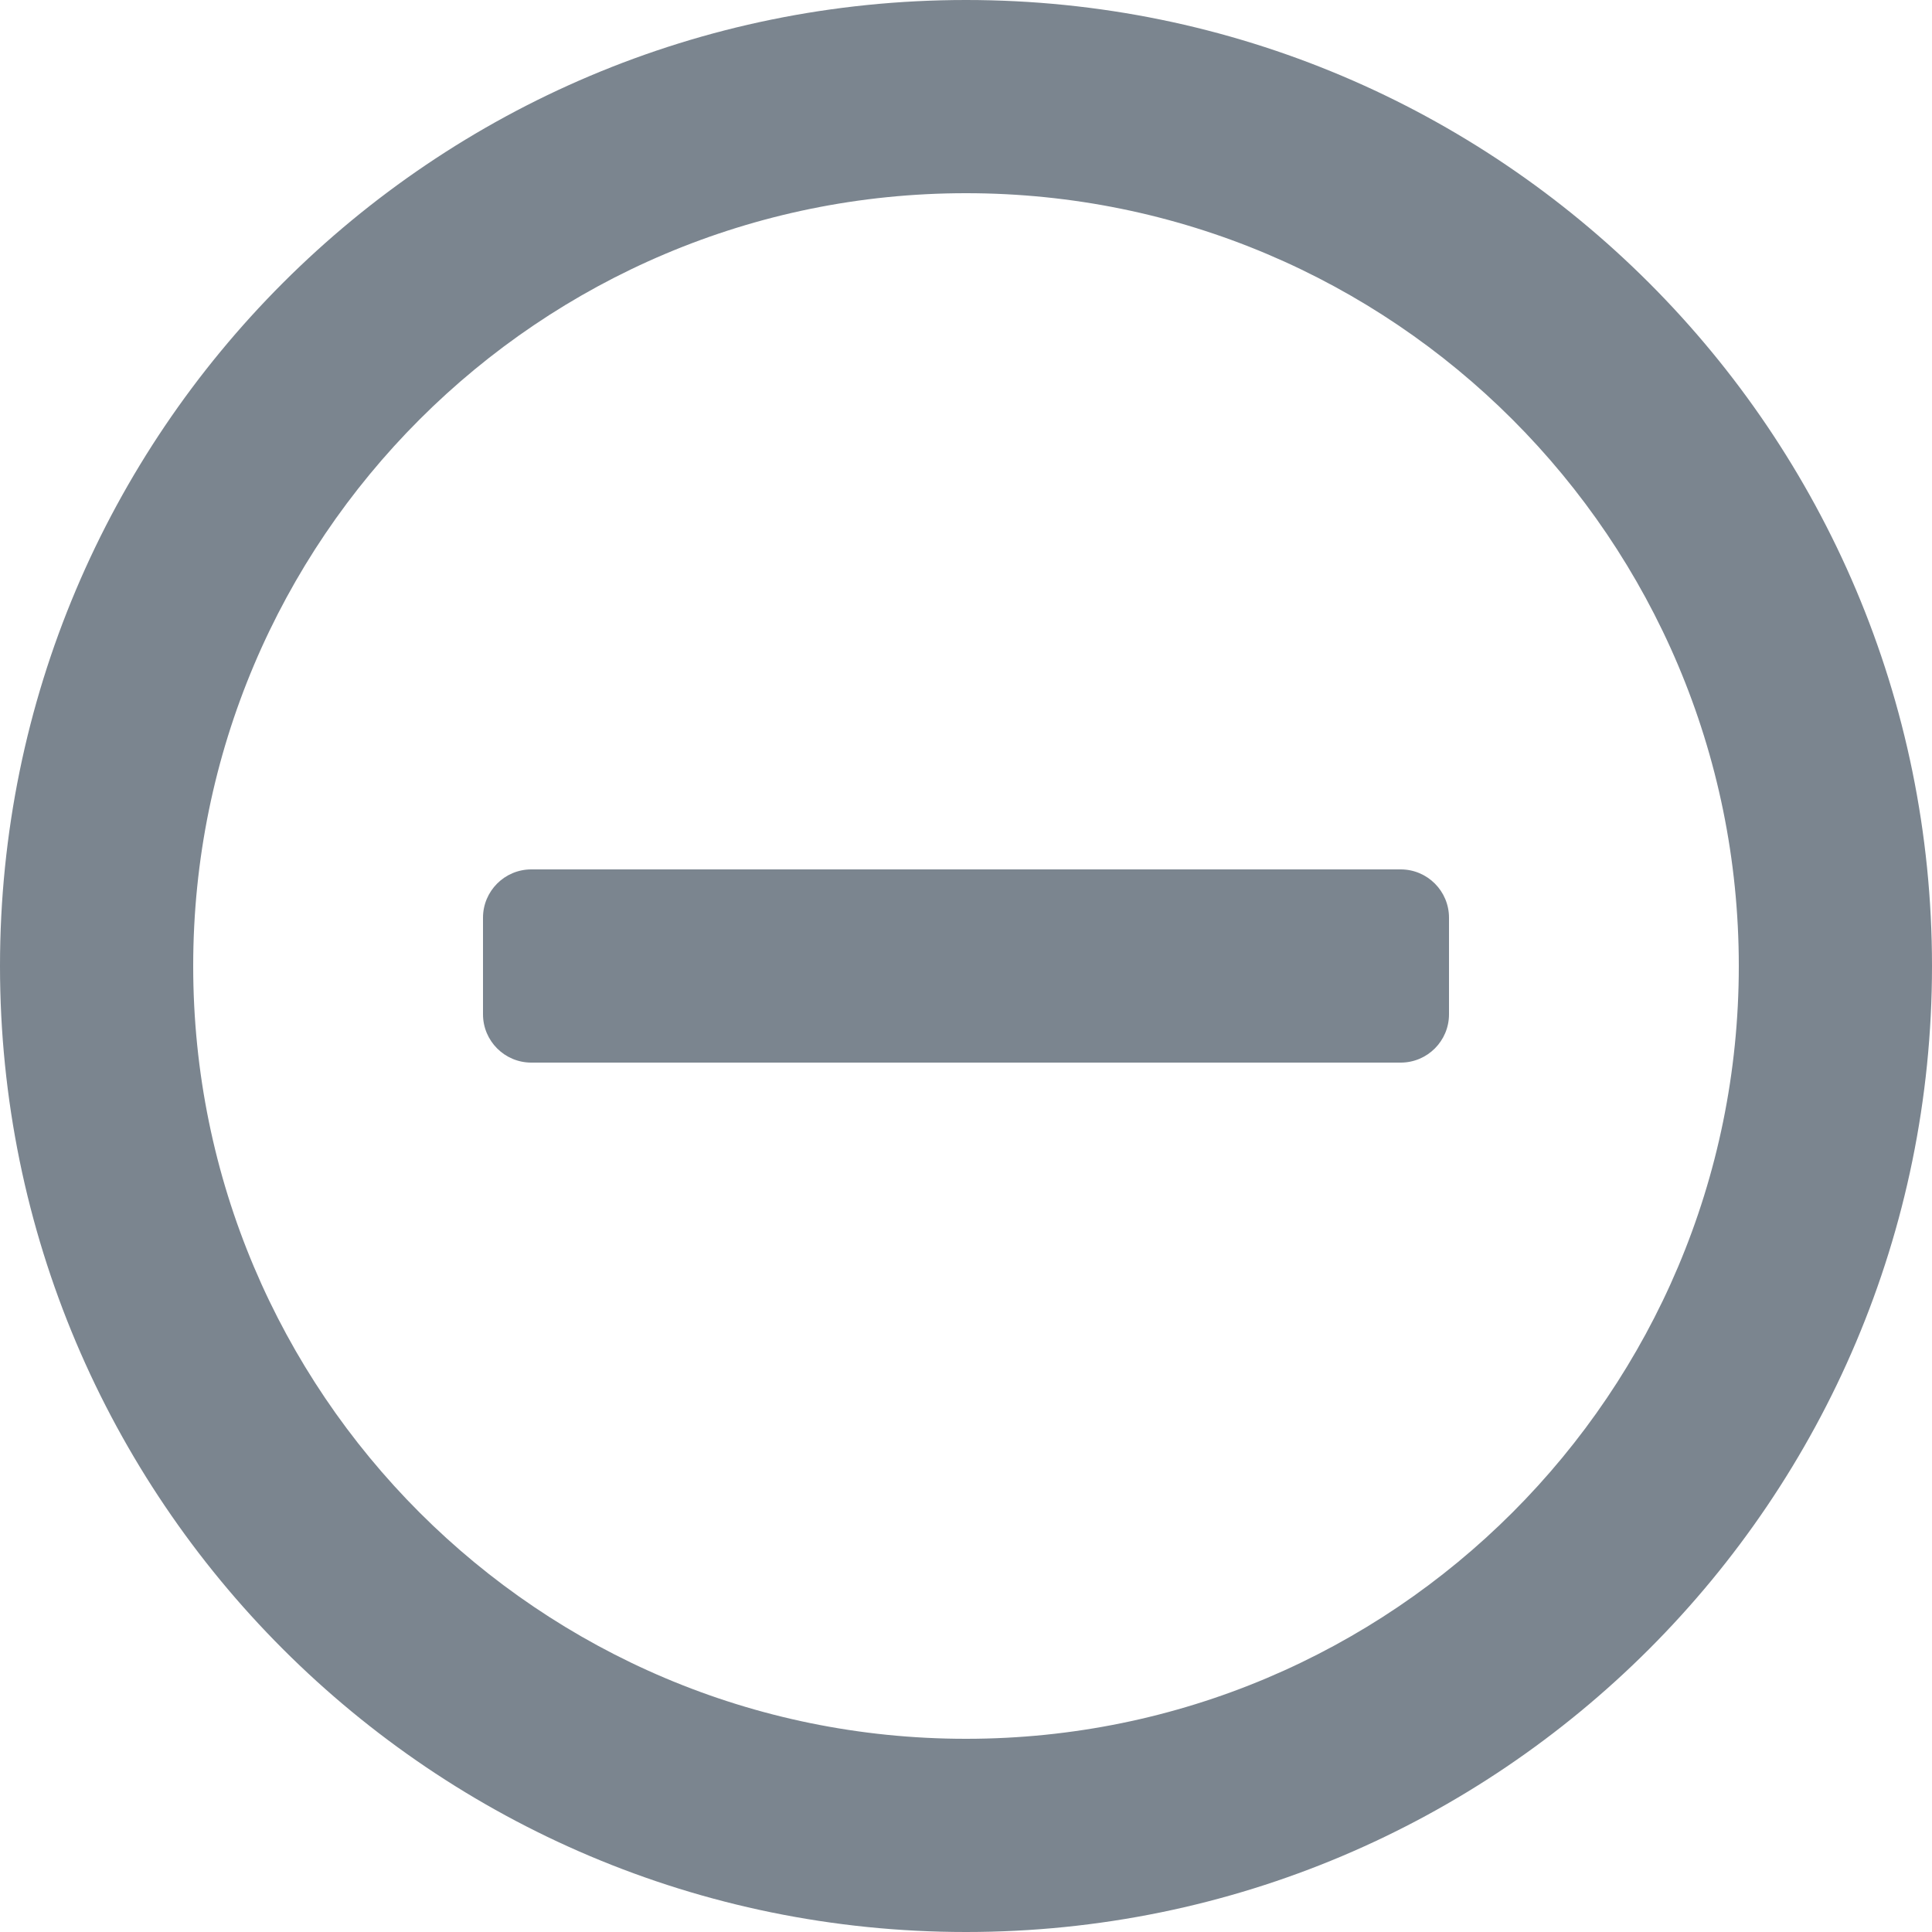
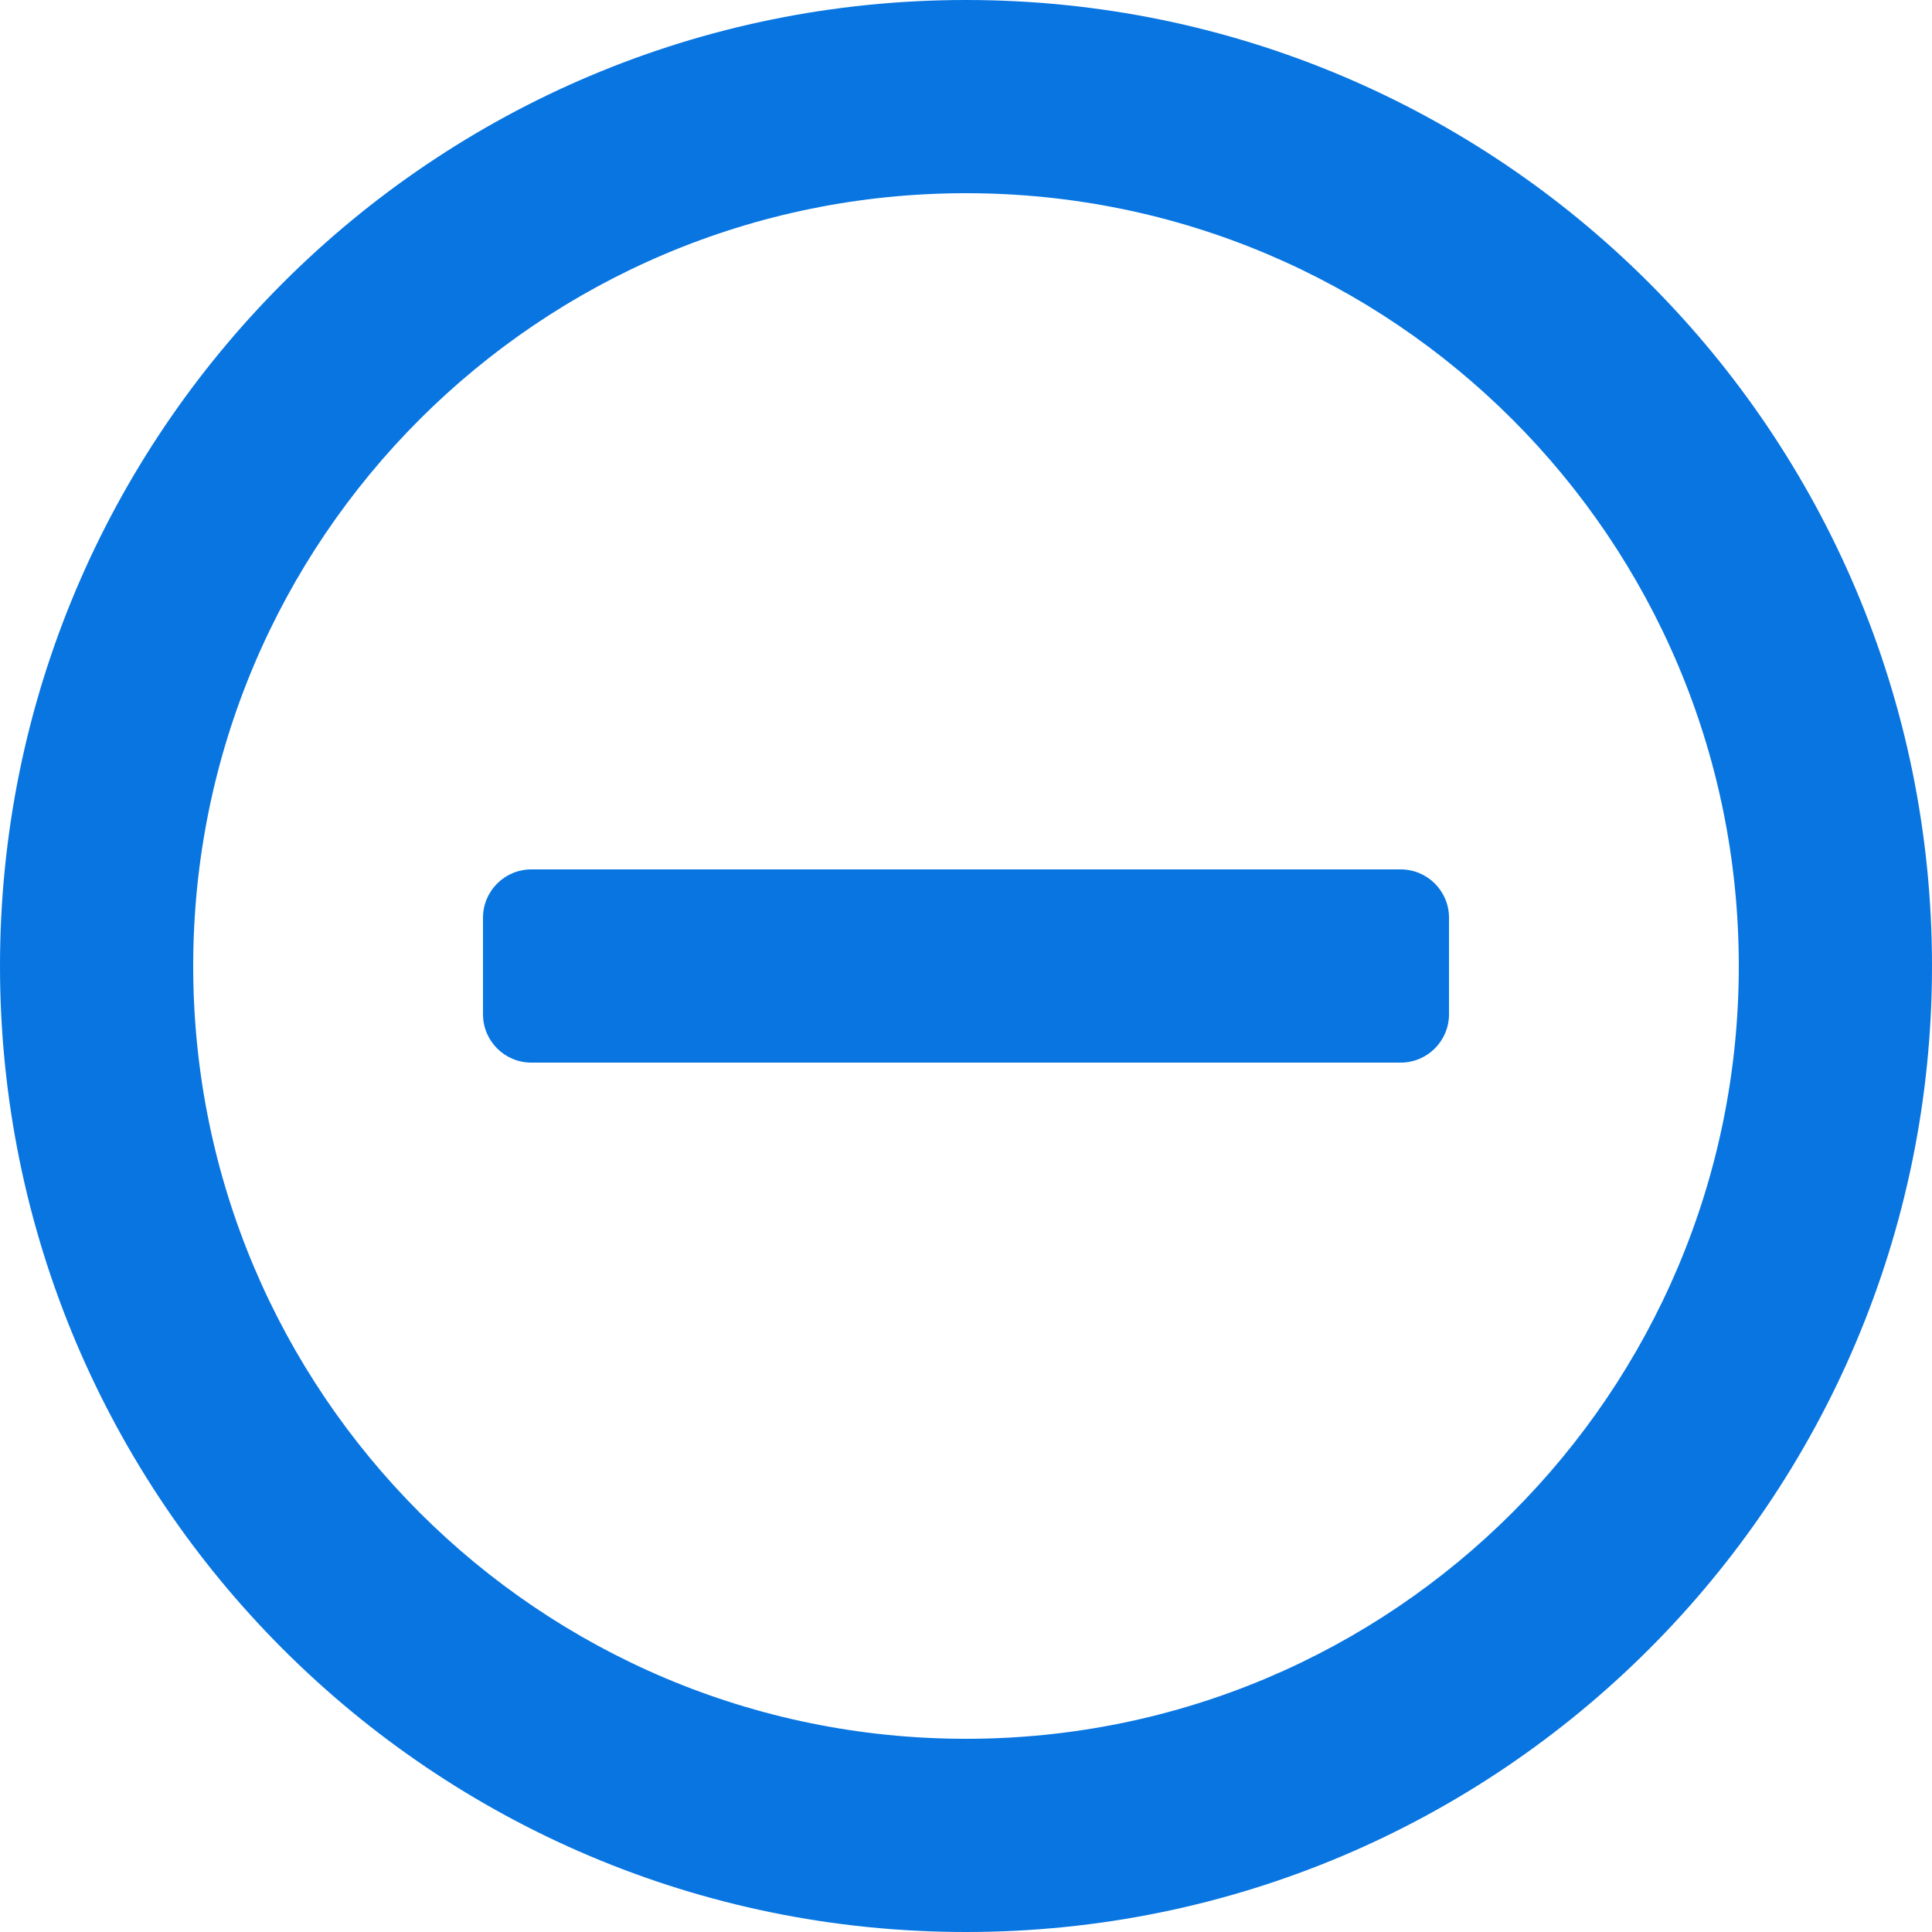
<svg xmlns="http://www.w3.org/2000/svg" width="20" height="20" viewBox="0 0 20 20" fill="none">
-   <path d="M5.5 9C5.224 9 5 9.224 5 9.5V10.5C5 10.776 5.224 11 5.5 11H14.5C14.776 11 15 10.776 15 10.5V9.5C15 9.224 14.776 9 14.5 9H5.5Z" fill="#7B858F" />
-   <path fill-rule="evenodd" clip-rule="evenodd" d="M0 10C0 4.477 4.476 0 10 0C15.523 0 20 4.476 20 10C20 15.523 15.524 20 10 20C4.477 20 0 15.524 0 10ZM2 10C2 14.419 5.581 18 10 18C14.419 18 18 14.419 18 10C18 5.581 14.419 2 10 2C5.581 2 2 5.581 2 10Z" fill="#7B858F" />
+   <path d="M5.5 9C5.224 9 5 9.224 5 9.5V10.5C5 10.776 5.224 11 5.5 11H14.5C14.776 11 15 10.776 15 10.5V9.5C15 9.224 14.776 9 14.5 9H5.5Z" fill="#0875E1" />
+   <path fill-rule="evenodd" clip-rule="evenodd" d="M0 10C0 4.477 4.476 0 10 0C15.523 0 20 4.476 20 10C20 15.523 15.524 20 10 20C4.477 20 0 15.524 0 10ZM2 10C2 14.419 5.581 18 10 18C14.419 18 18 14.419 18 10C18 5.581 14.419 2 10 2C5.581 2 2 5.581 2 10Z" fill="#0875E1" />
</svg>
